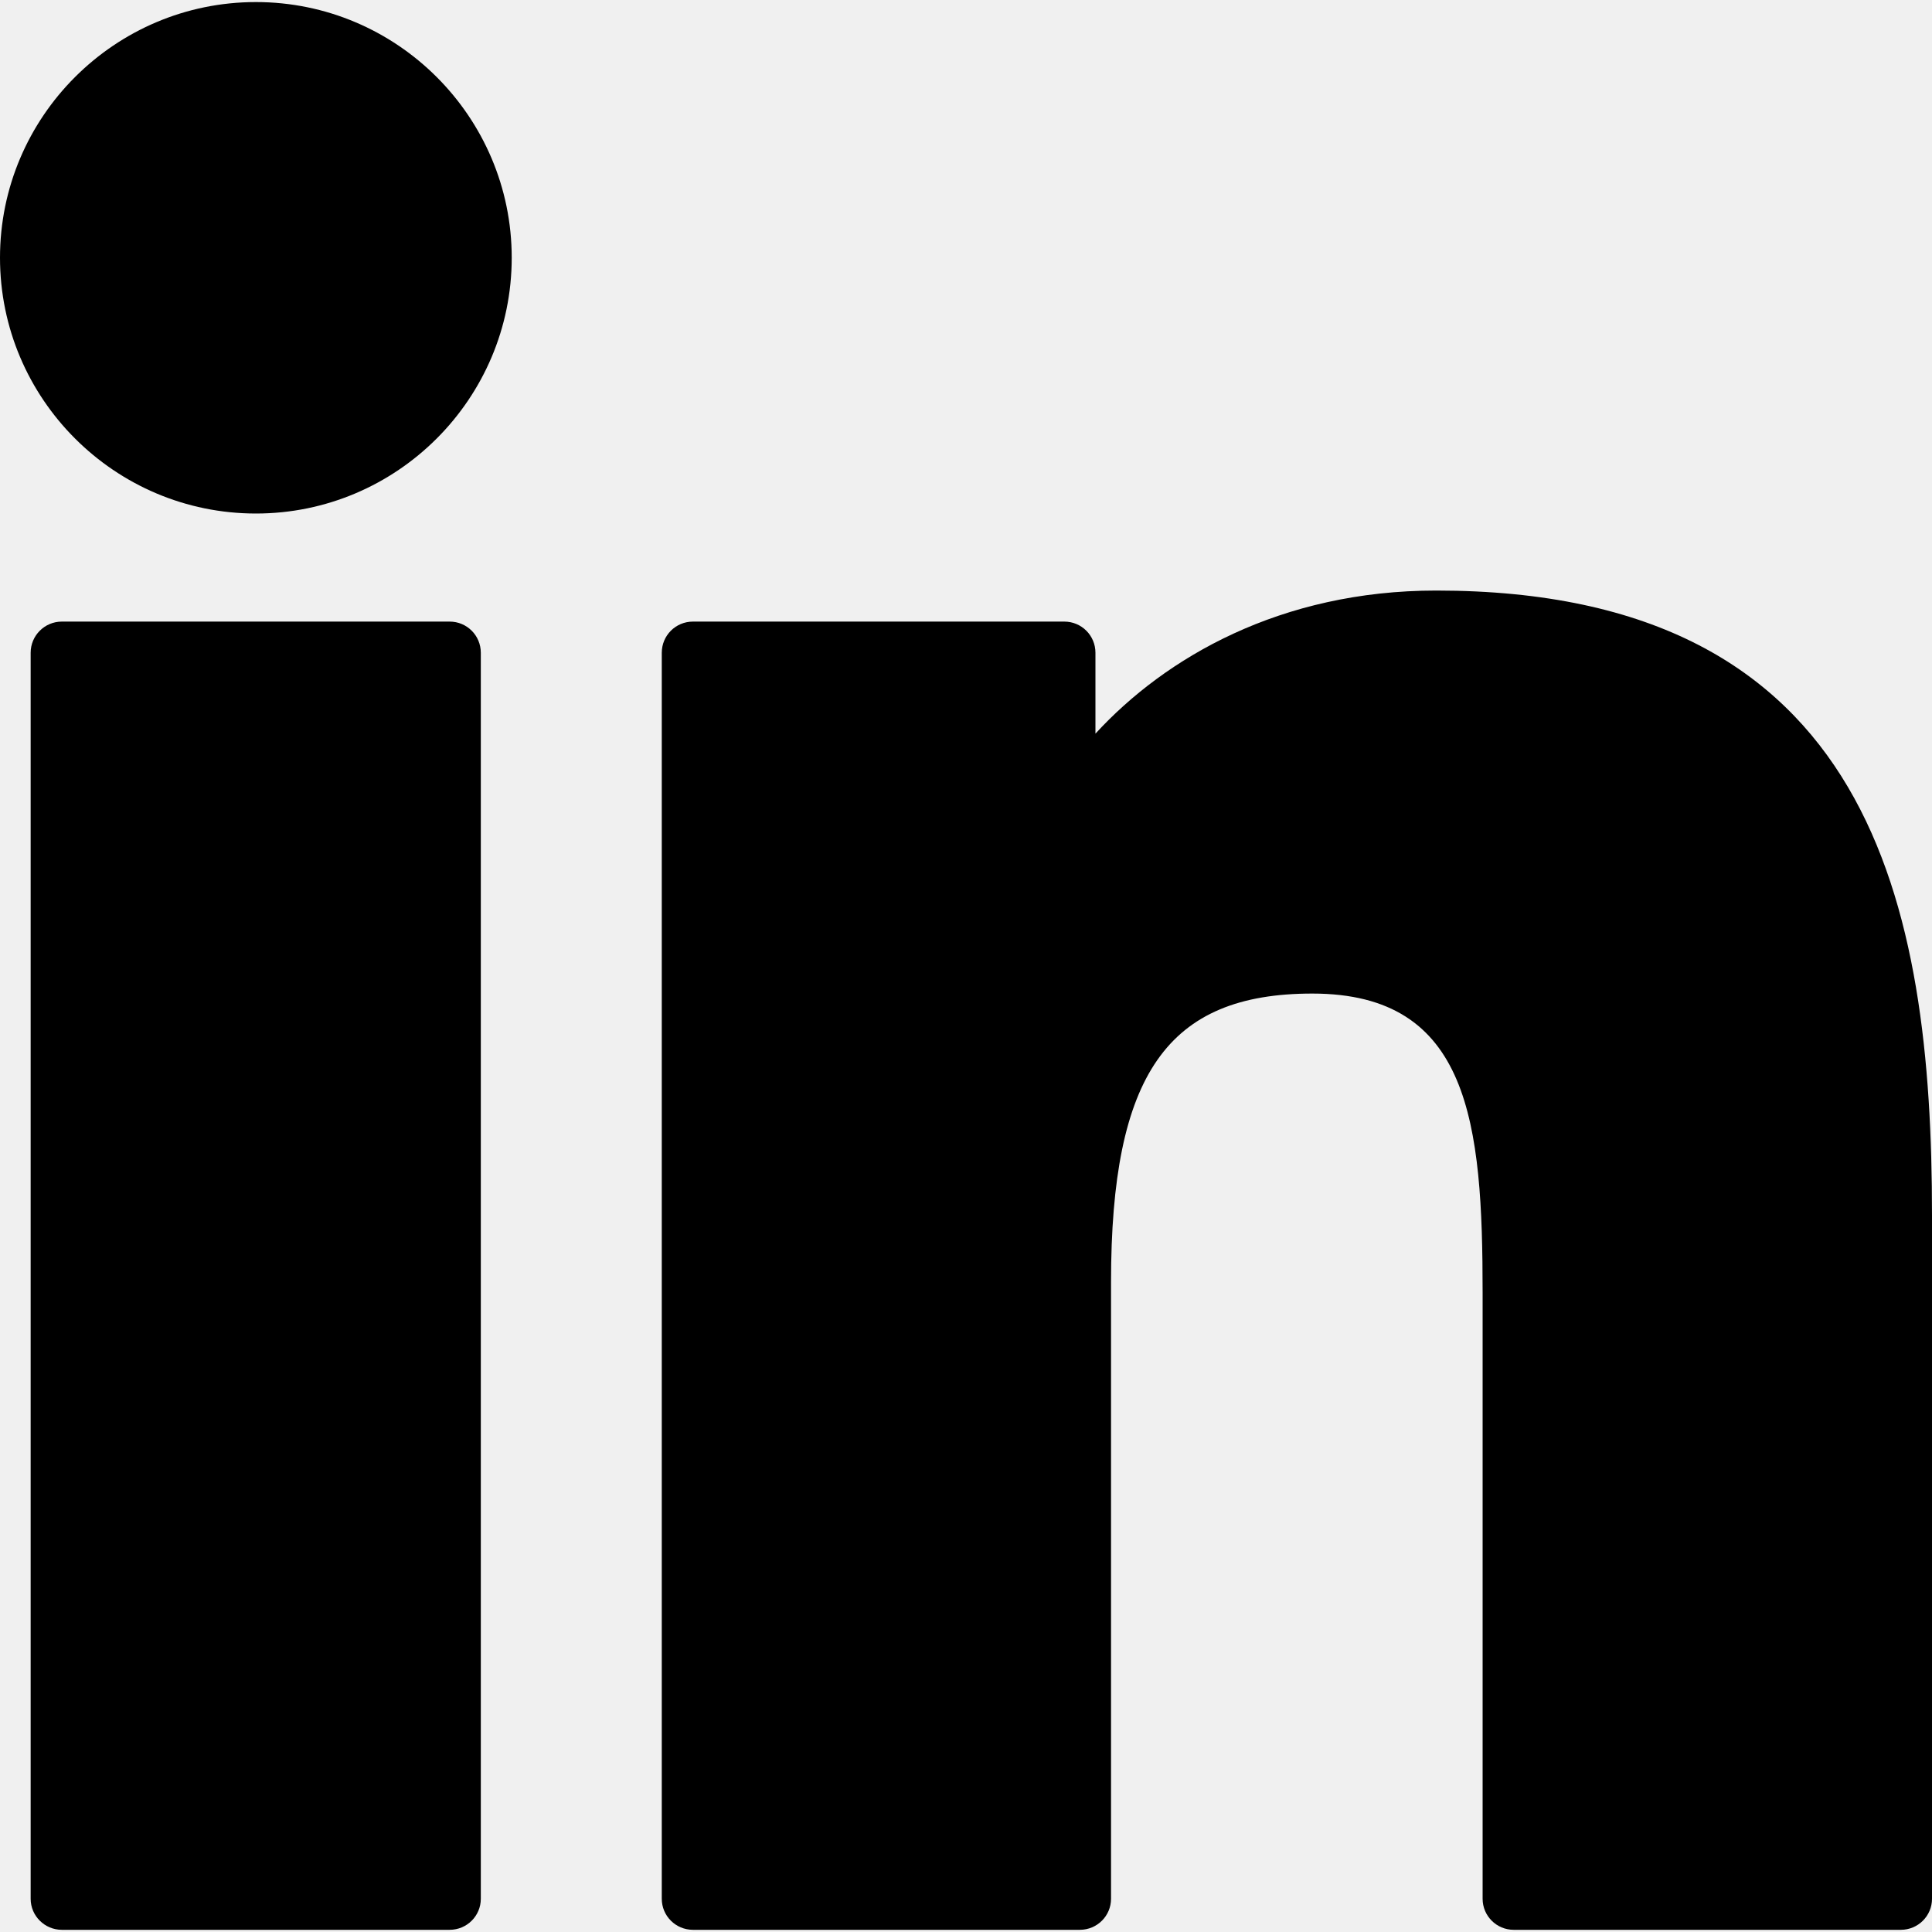
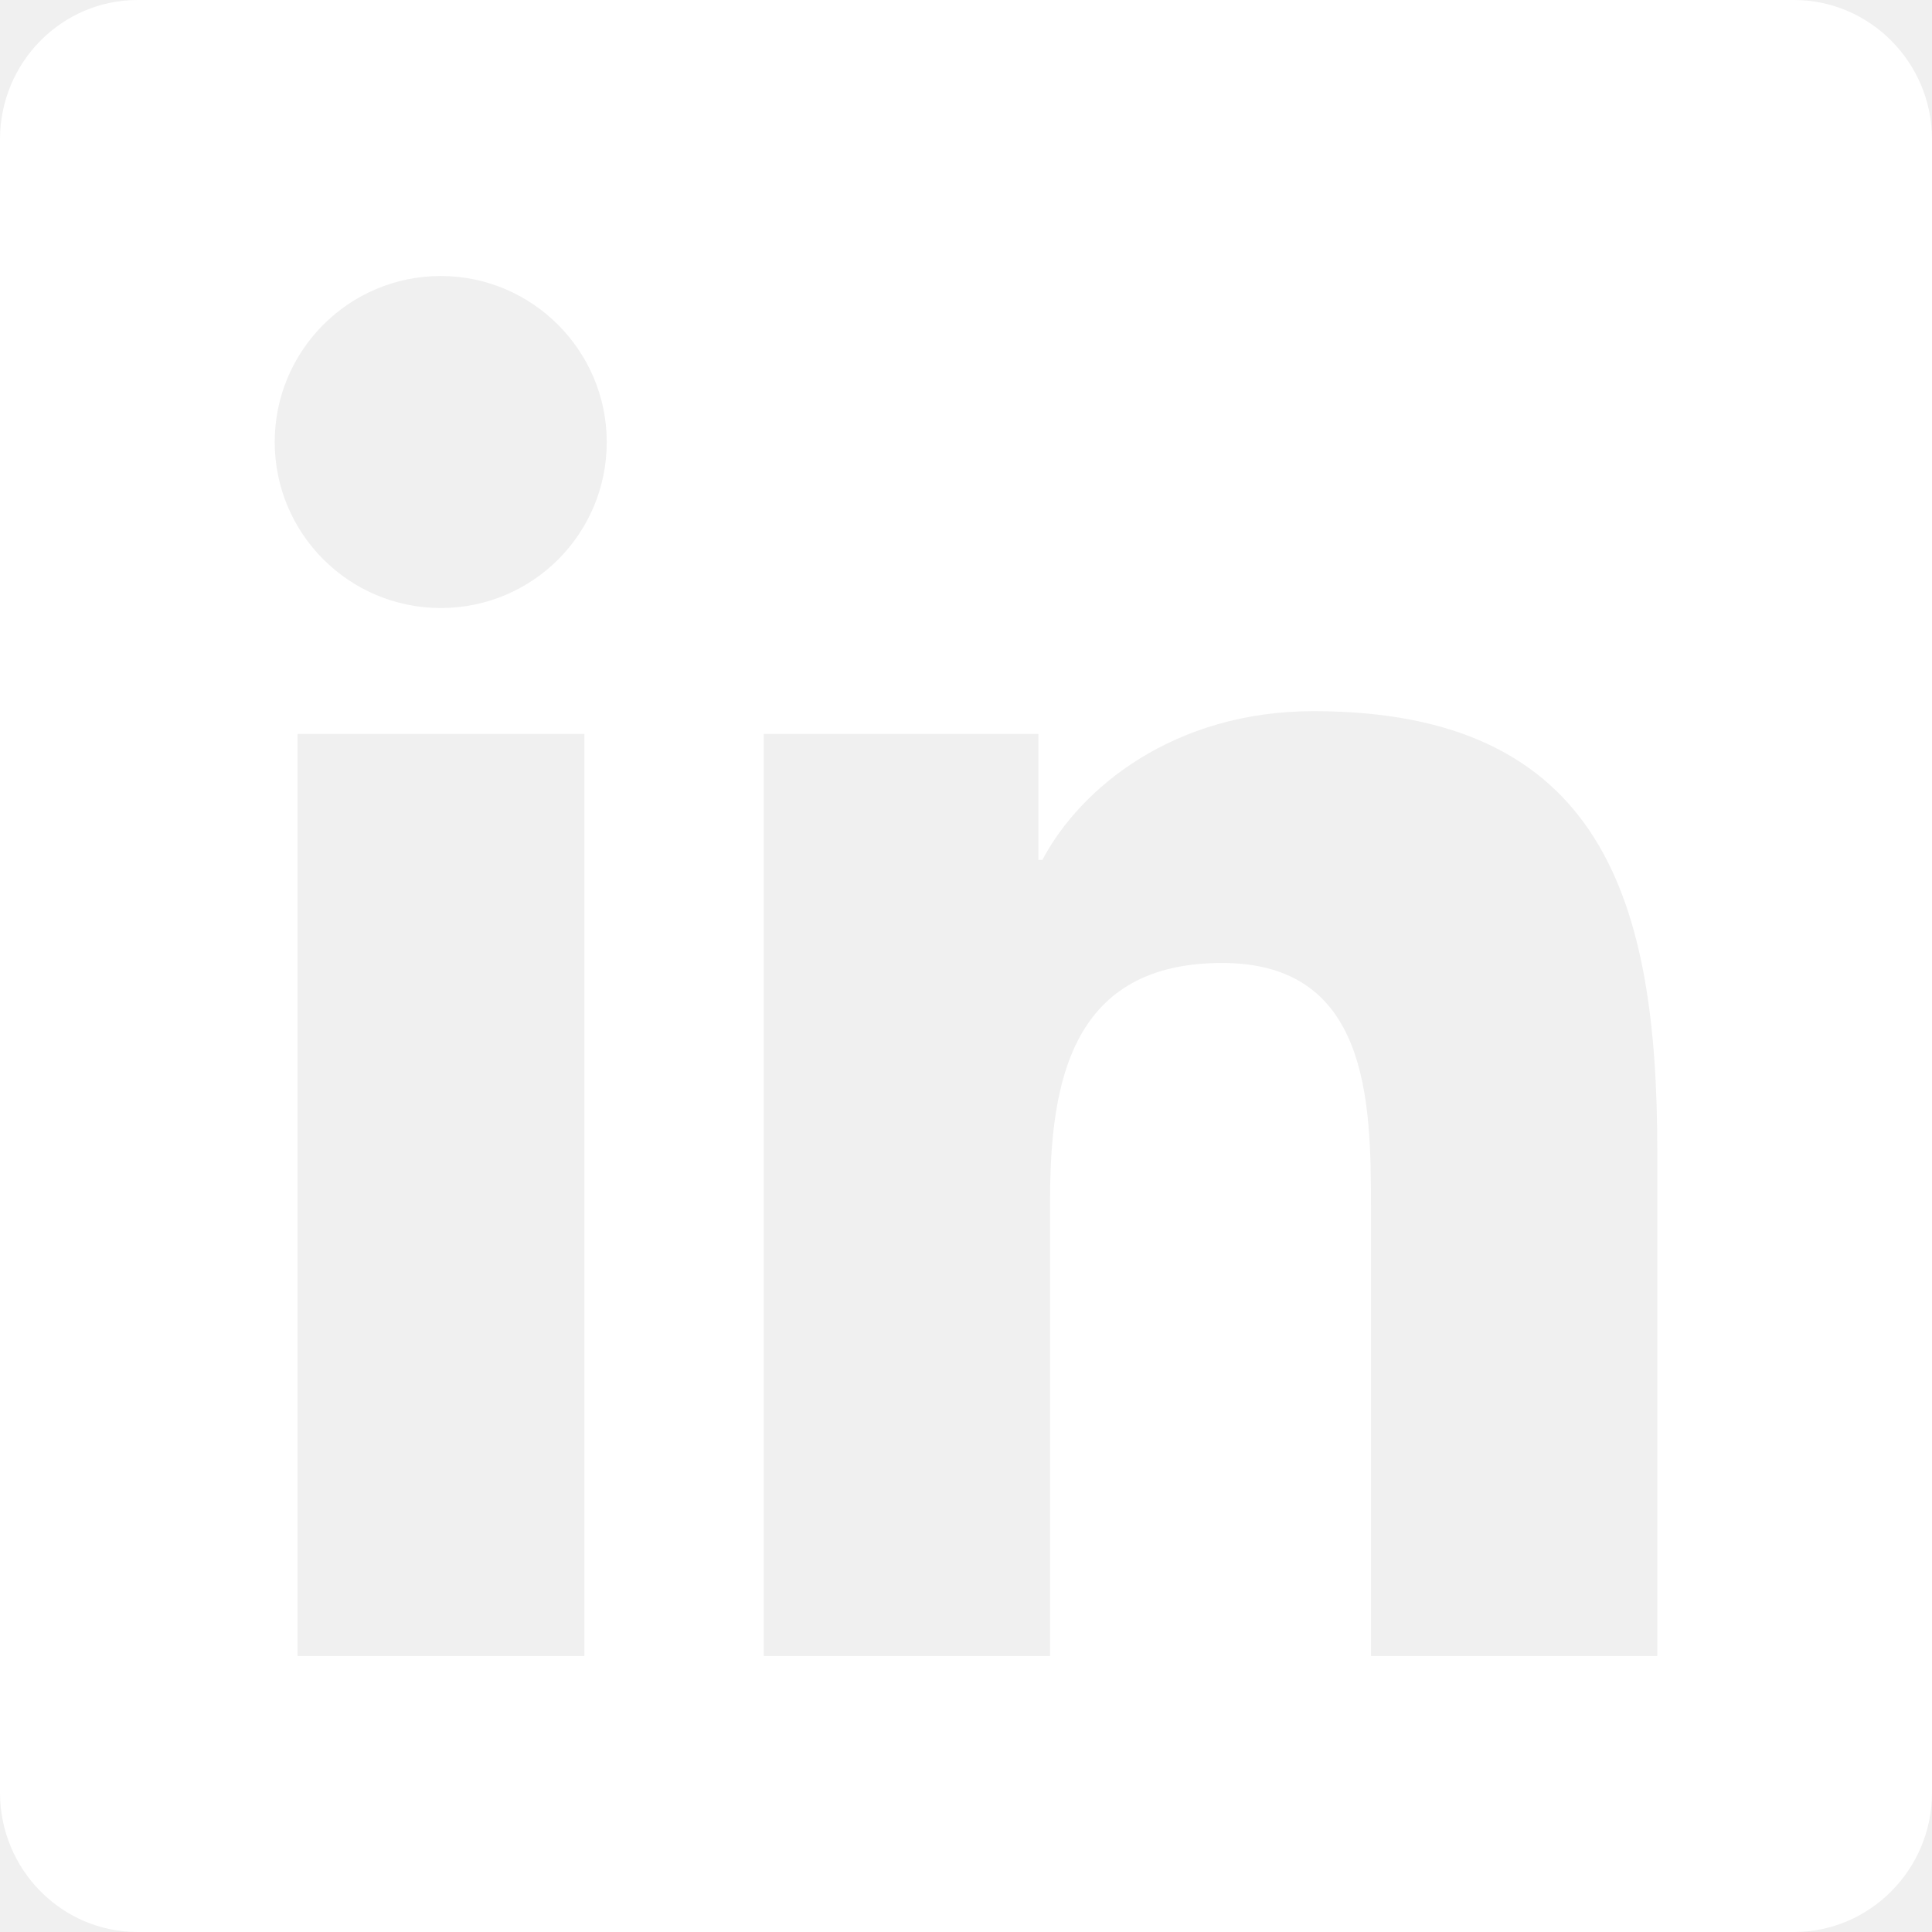
- <svg xmlns="http://www.w3.org/2000/svg" width="15" height="15" viewBox="0 0 15 15" fill="none">
-   <g clip-path="url(#clip0_11739_414)">
-     <path d="M3.491 4.826H0.48C0.347 4.826 0.238 4.934 0.238 5.068V14.742C0.238 14.875 0.347 14.983 0.48 14.983H3.491C3.625 14.983 3.733 14.875 3.733 14.742V5.068C3.733 4.934 3.625 4.826 3.491 4.826Z" fill="black" />
-     <path d="M1.987 0.016C0.891 0.016 0 0.907 0 2.001C0 3.096 0.891 3.987 1.987 3.987C3.082 3.987 3.973 3.096 3.973 2.001C3.973 0.907 3.082 0.016 1.987 0.016Z" fill="black" />
-     <path d="M11.151 4.585C9.942 4.585 9.048 5.105 8.505 5.696V5.068C8.505 4.934 8.397 4.826 8.263 4.826H5.38C5.246 4.826 5.138 4.934 5.138 5.068V14.742C5.138 14.875 5.246 14.983 5.38 14.983H8.384C8.518 14.983 8.626 14.875 8.626 14.742V9.955C8.626 8.342 9.064 7.714 10.189 7.714C11.413 7.714 11.511 8.721 11.511 10.038V14.742C11.511 14.875 11.619 14.983 11.752 14.983H14.758C14.892 14.983 15 14.875 15 14.742V9.435C15 7.037 14.543 4.585 11.151 4.585Z" fill="black" />
-   </g>
-   <defs>
-     <clipPath id="clip0_11739_414">
-       <rect width="15" height="15" fill="white" />
-     </clipPath>
-   </defs>
+ <svg xmlns="http://www.w3.org/2000/svg" width="21" height="21" viewBox="0 0 21 21" fill="none">
+   <path d="M19.5 0H1.495C0.67 0 0 0.68 0 1.514V19.486C0 20.32 0.67 21 1.495 21H19.5C20.325 21 21 20.32 21 19.486V1.514C21 0.68 20.325 0 19.5 0ZM6.347 18H3.234V7.978H6.352V18H6.347ZM4.791 6.609C3.792 6.609 2.986 5.798 2.986 4.805C2.986 3.811 3.792 3 4.791 3C5.784 3 6.595 3.811 6.595 4.805C6.595 5.803 5.789 6.609 4.791 6.609ZM18.014 18H14.902V13.125C14.902 11.963 14.878 10.467 13.284 10.467C11.662 10.467 11.414 11.733 11.414 13.041V18H8.302V7.978H11.287V9.347H11.33C11.747 8.559 12.764 7.73 14.278 7.73C17.428 7.73 18.014 9.806 18.014 12.506V18Z" fill="white" />
</svg>
